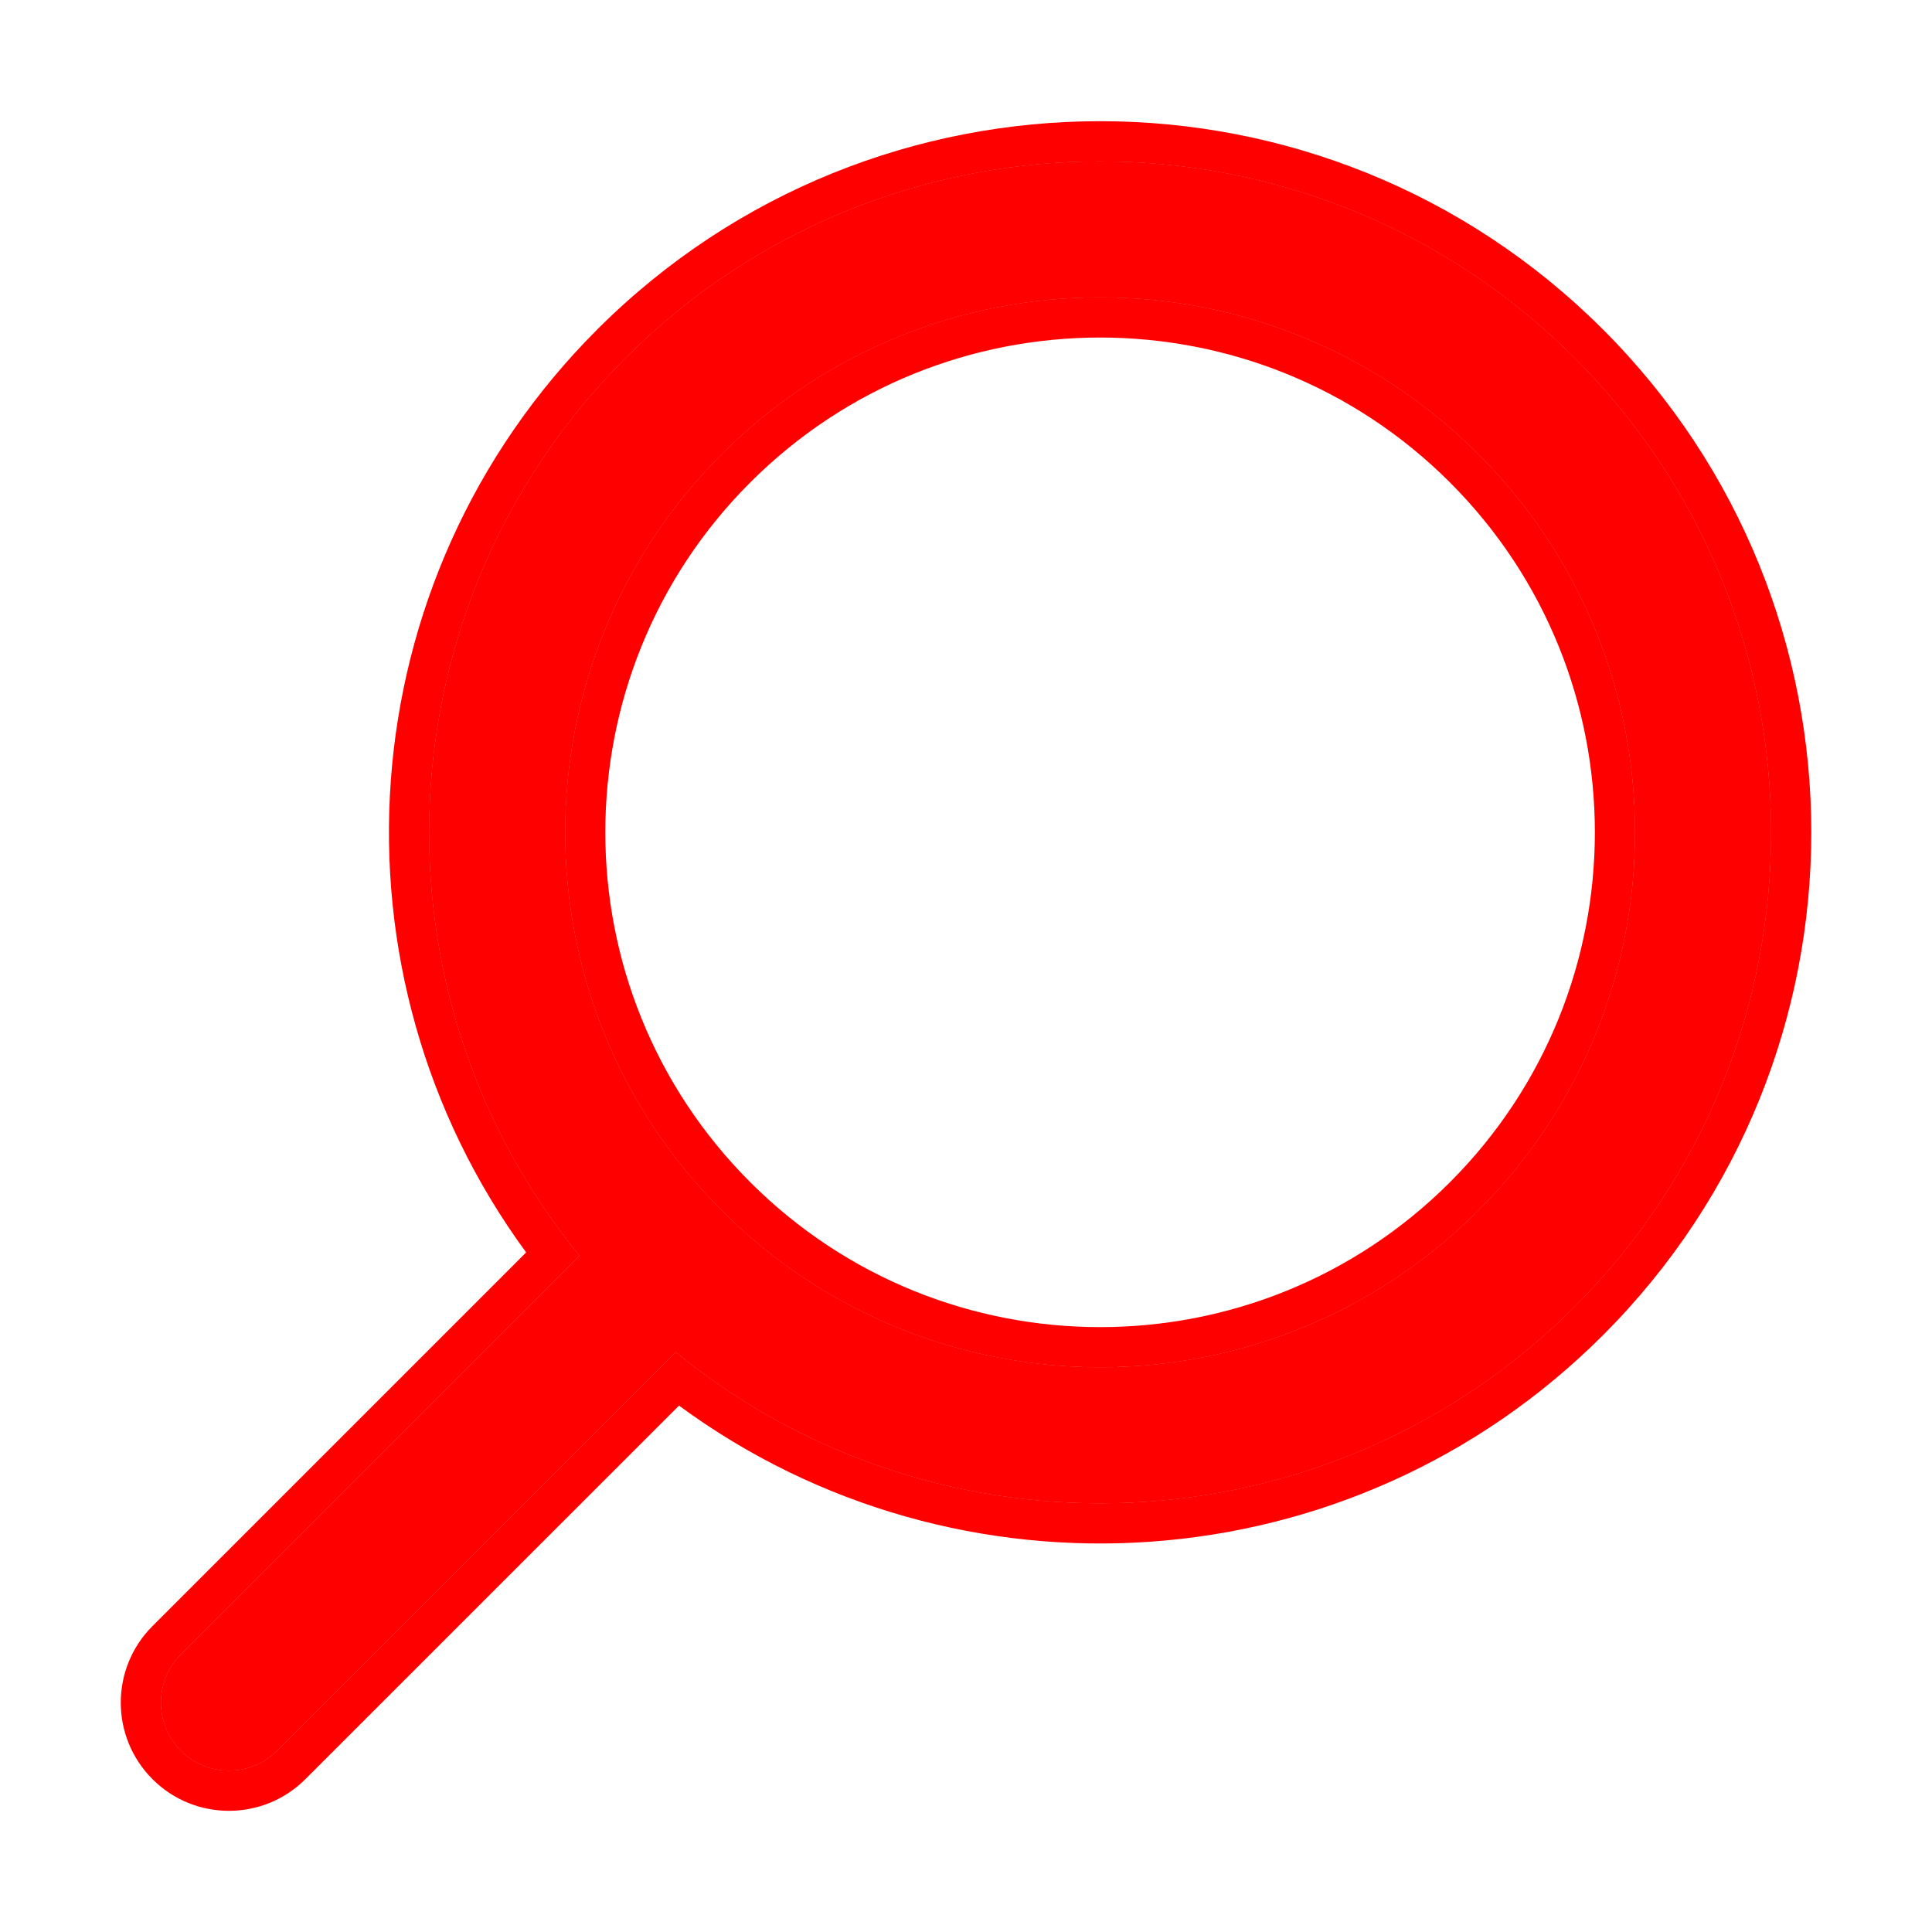
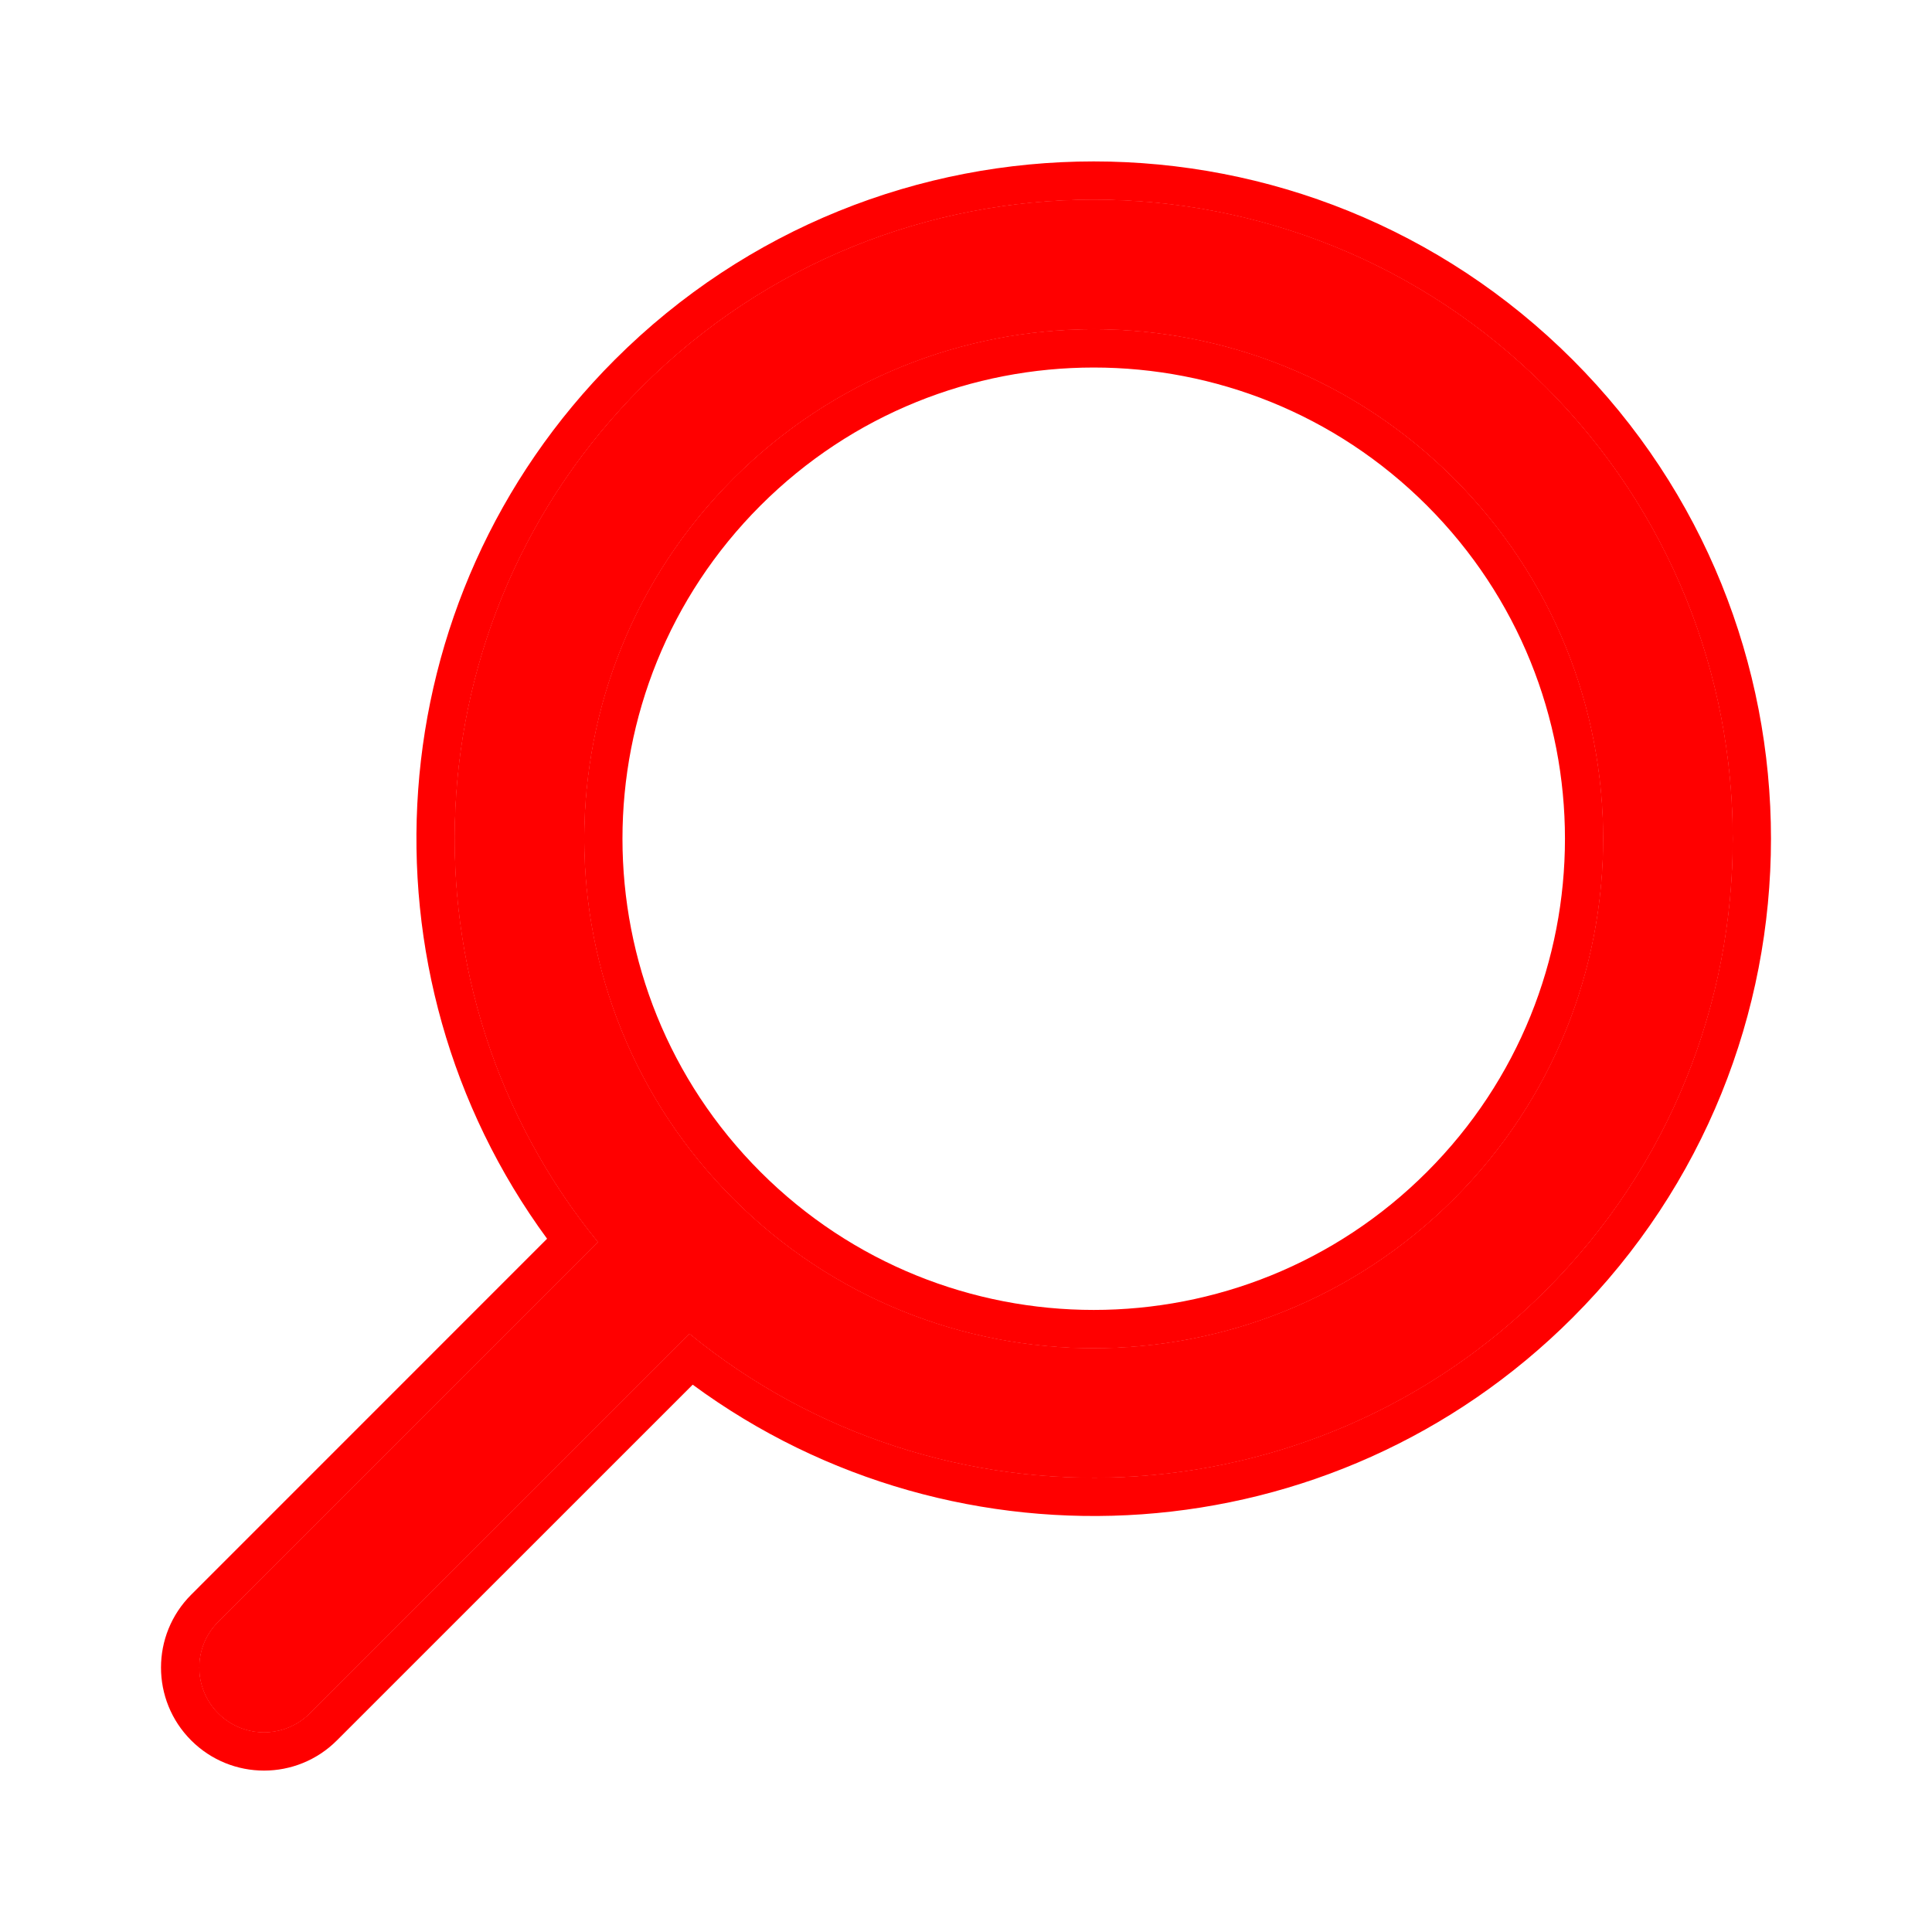
<svg xmlns="http://www.w3.org/2000/svg" width="24" height="24" viewBox="0 0 24 24" fill="none">
-   <path fill-rule="evenodd" clip-rule="evenodd" d="M19.559 4.446C22.814 7.701 22.814 12.978 19.559 16.233C16.504 19.288 11.667 19.475 8.394 16.795L3.441 21.747C3.111 22.077 2.577 22.077 2.247 21.747C1.918 21.418 1.918 20.883 2.247 20.554L7.201 15.6C4.531 12.326 4.721 7.498 7.773 4.446C11.027 1.192 16.304 1.192 19.559 4.446ZM8.966 5.64C6.371 8.235 6.371 12.444 8.966 15.039C11.562 17.635 15.77 17.635 18.365 15.039C20.961 12.444 20.961 8.235 18.365 5.64C15.77 3.044 11.562 3.044 8.966 5.64Z" fill="#FF0000" />
-   <path fill-rule="evenodd" clip-rule="evenodd" d="M19.559 4.446C22.814 7.701 22.814 12.978 19.559 16.233C16.504 19.288 11.667 19.475 8.394 16.795L3.441 21.747C3.111 22.077 2.577 22.077 2.247 21.747C1.918 21.418 1.918 20.883 2.247 20.554L7.201 15.6C4.531 12.326 4.721 7.498 7.773 4.446C11.027 1.192 16.304 1.192 19.559 4.446ZM8.966 5.64C6.371 8.235 6.371 12.444 8.966 15.039C11.562 17.635 15.77 17.635 18.365 15.039C20.961 12.444 20.961 8.235 18.365 5.64C15.77 3.044 11.562 3.044 8.966 5.64Z" fill="#FF0000" />
-   <path fill-rule="evenodd" clip-rule="evenodd" d="M19.913 4.093C23.363 7.543 23.363 13.136 19.913 16.586C16.784 19.715 11.893 20.006 8.435 17.461L3.794 22.101C3.794 22.101 3.794 22.101 3.794 22.101C3.269 22.626 2.418 22.626 1.894 22.101C1.369 21.576 1.369 20.725 1.894 20.2C1.894 20.2 1.894 20.2 1.894 20.2L6.536 15.558C4 12.101 4.294 7.218 7.419 4.093C10.869 0.643 16.462 0.643 19.913 4.093ZM7.201 15.6L2.247 20.554C1.918 20.883 1.918 21.418 2.247 21.747C2.577 22.077 3.111 22.077 3.441 21.747L8.394 16.795C11.667 19.475 16.504 19.288 19.559 16.233C22.814 12.978 22.814 7.701 19.559 4.446C16.304 1.192 11.027 1.192 7.773 4.446C4.721 7.498 4.531 12.326 7.201 15.6ZM9.32 5.993C6.919 8.394 6.919 12.285 9.32 14.686C11.72 17.086 15.612 17.086 18.012 14.686C20.412 12.285 20.412 8.394 18.012 5.993C15.612 3.593 11.72 3.593 9.32 5.993ZM8.966 15.039C6.371 12.444 6.371 8.235 8.966 5.64C11.562 3.044 15.77 3.044 18.365 5.64C20.961 8.235 20.961 12.444 18.365 15.039C15.77 17.635 11.562 17.635 8.966 15.039Z" fill="#FF0000" />
+   <path fill-rule="evenodd" clip-rule="evenodd" d="M19.199 4.806C22.299 7.906 22.299 12.932 19.199 16.031C16.29 18.941 11.683 19.119 8.565 16.567L3.848 21.283C3.534 21.597 3.025 21.597 2.712 21.283C2.398 20.969 2.398 20.46 2.712 20.147L7.429 15.429C4.886 12.311 5.068 7.712 7.974 4.806C11.074 1.706 16.099 1.706 19.199 4.806ZM9.111 5.943C6.639 8.415 6.639 12.423 9.111 14.895C11.582 17.367 15.59 17.367 18.062 14.895C20.534 12.423 20.534 8.415 18.062 5.943C15.59 3.471 11.582 3.471 9.111 5.943Z" fill="#FF0000" />
+   <path fill-rule="evenodd" clip-rule="evenodd" d="M19.199 4.806C22.299 7.906 22.299 12.932 19.199 16.031C16.29 18.941 11.683 19.119 8.565 16.567L3.848 21.283C3.534 21.597 3.025 21.597 2.712 21.283C2.398 20.969 2.398 20.46 2.712 20.147L7.429 15.429C4.886 12.311 5.068 7.712 7.974 4.806C11.074 1.706 16.099 1.706 19.199 4.806ZM9.111 5.943C6.639 8.415 6.639 12.423 9.111 14.895C11.582 17.367 15.59 17.367 18.062 14.895C20.534 12.423 20.534 8.415 18.062 5.943C15.59 3.471 11.582 3.471 9.111 5.943Z" fill="#FF0000" />
+   <path fill-rule="evenodd" clip-rule="evenodd" d="M19.536 4.469C22.821 7.755 22.821 13.082 19.536 16.368C16.556 19.348 11.898 19.625 8.605 17.201L4.185 21.62C4.185 21.62 4.185 21.62 4.185 21.62C3.685 22.12 2.875 22.12 2.375 21.62C1.875 21.12 1.875 20.31 2.375 19.81C2.375 19.81 2.375 19.81 2.375 19.81L6.796 15.388C4.381 12.096 4.661 7.446 7.637 4.469C10.923 1.184 16.25 1.184 19.536 4.469ZM7.429 15.429L2.712 20.147C2.398 20.46 2.398 20.969 2.712 21.283C3.025 21.597 3.534 21.597 3.848 21.283L8.565 16.567C11.683 19.119 16.29 18.941 19.199 16.031C22.299 12.932 22.299 7.906 19.199 4.806C16.099 1.706 11.074 1.706 7.974 4.806C5.068 7.712 4.886 12.311 7.429 15.429ZM9.447 6.28C7.161 8.566 7.161 12.272 9.447 14.558C11.733 16.844 15.44 16.844 17.726 14.558C20.012 12.272 20.012 8.566 17.726 6.28C15.44 3.994 11.733 3.994 9.447 6.28ZM9.111 14.895C6.639 12.423 6.639 8.415 9.111 5.943C11.582 3.471 15.59 3.471 18.062 5.943C20.534 8.415 20.534 12.423 18.062 14.895C15.59 17.367 11.582 17.367 9.111 14.895Z" fill="#FF0000" />
</svg>
